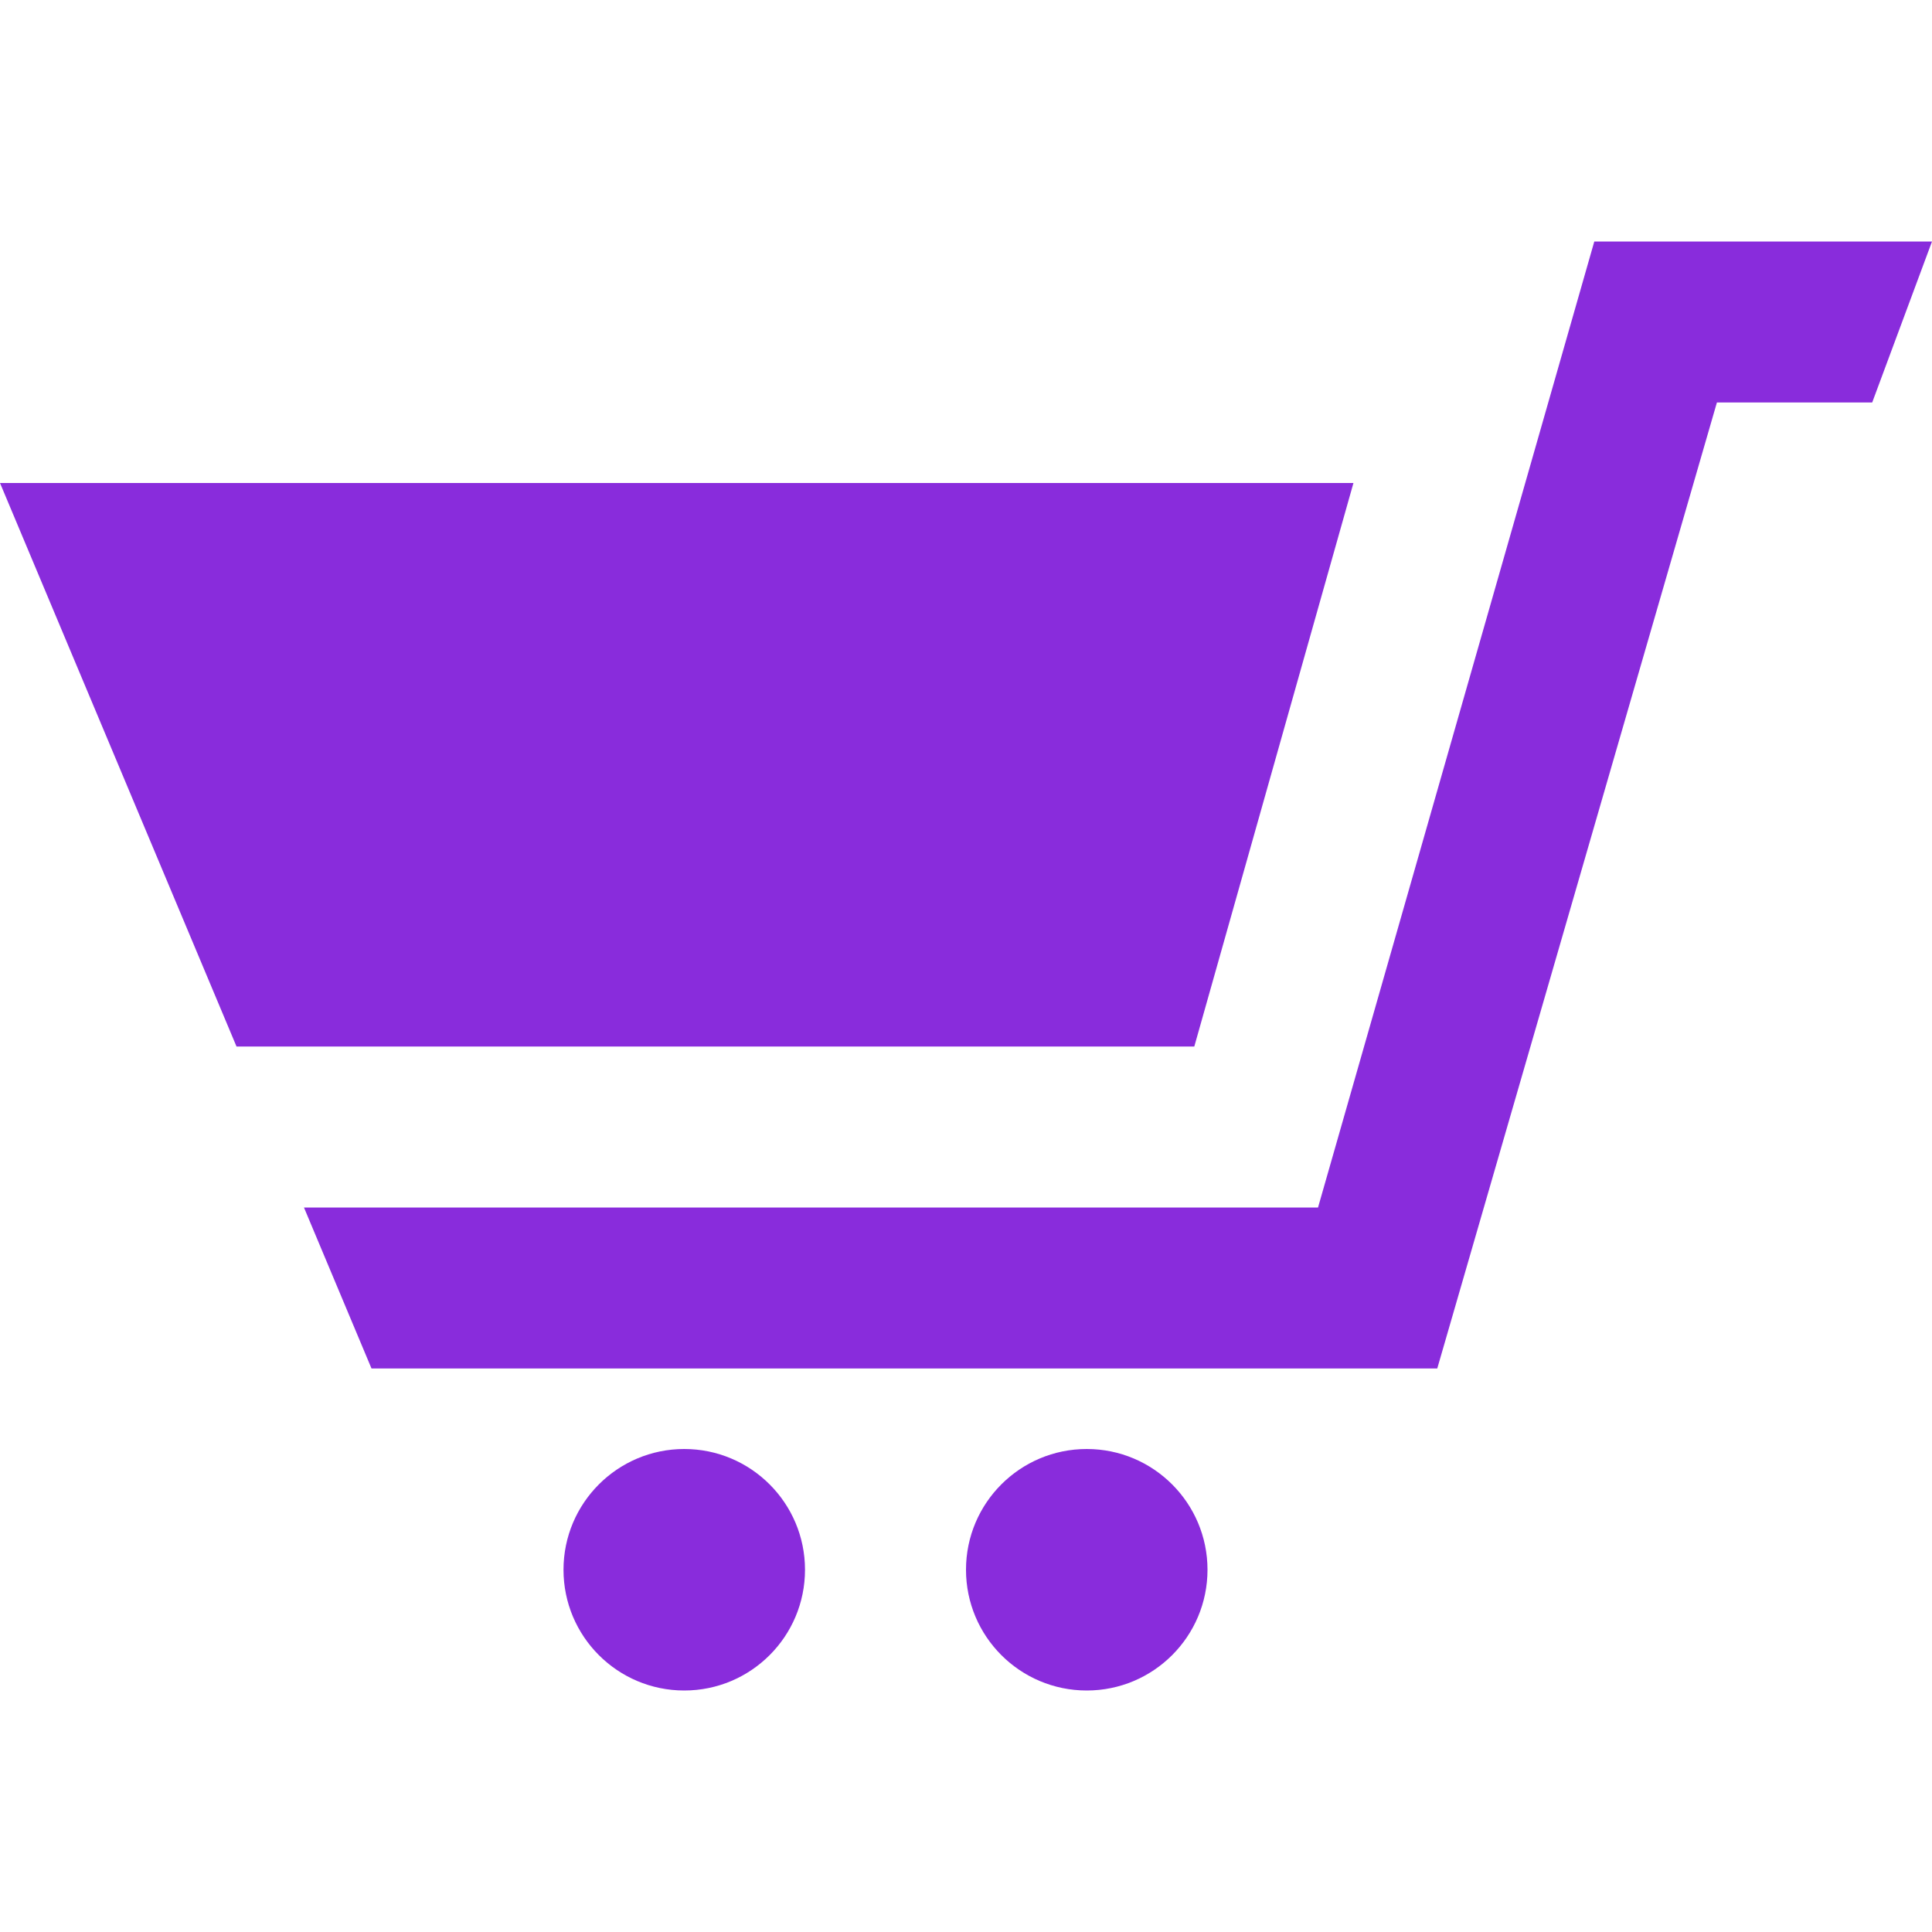
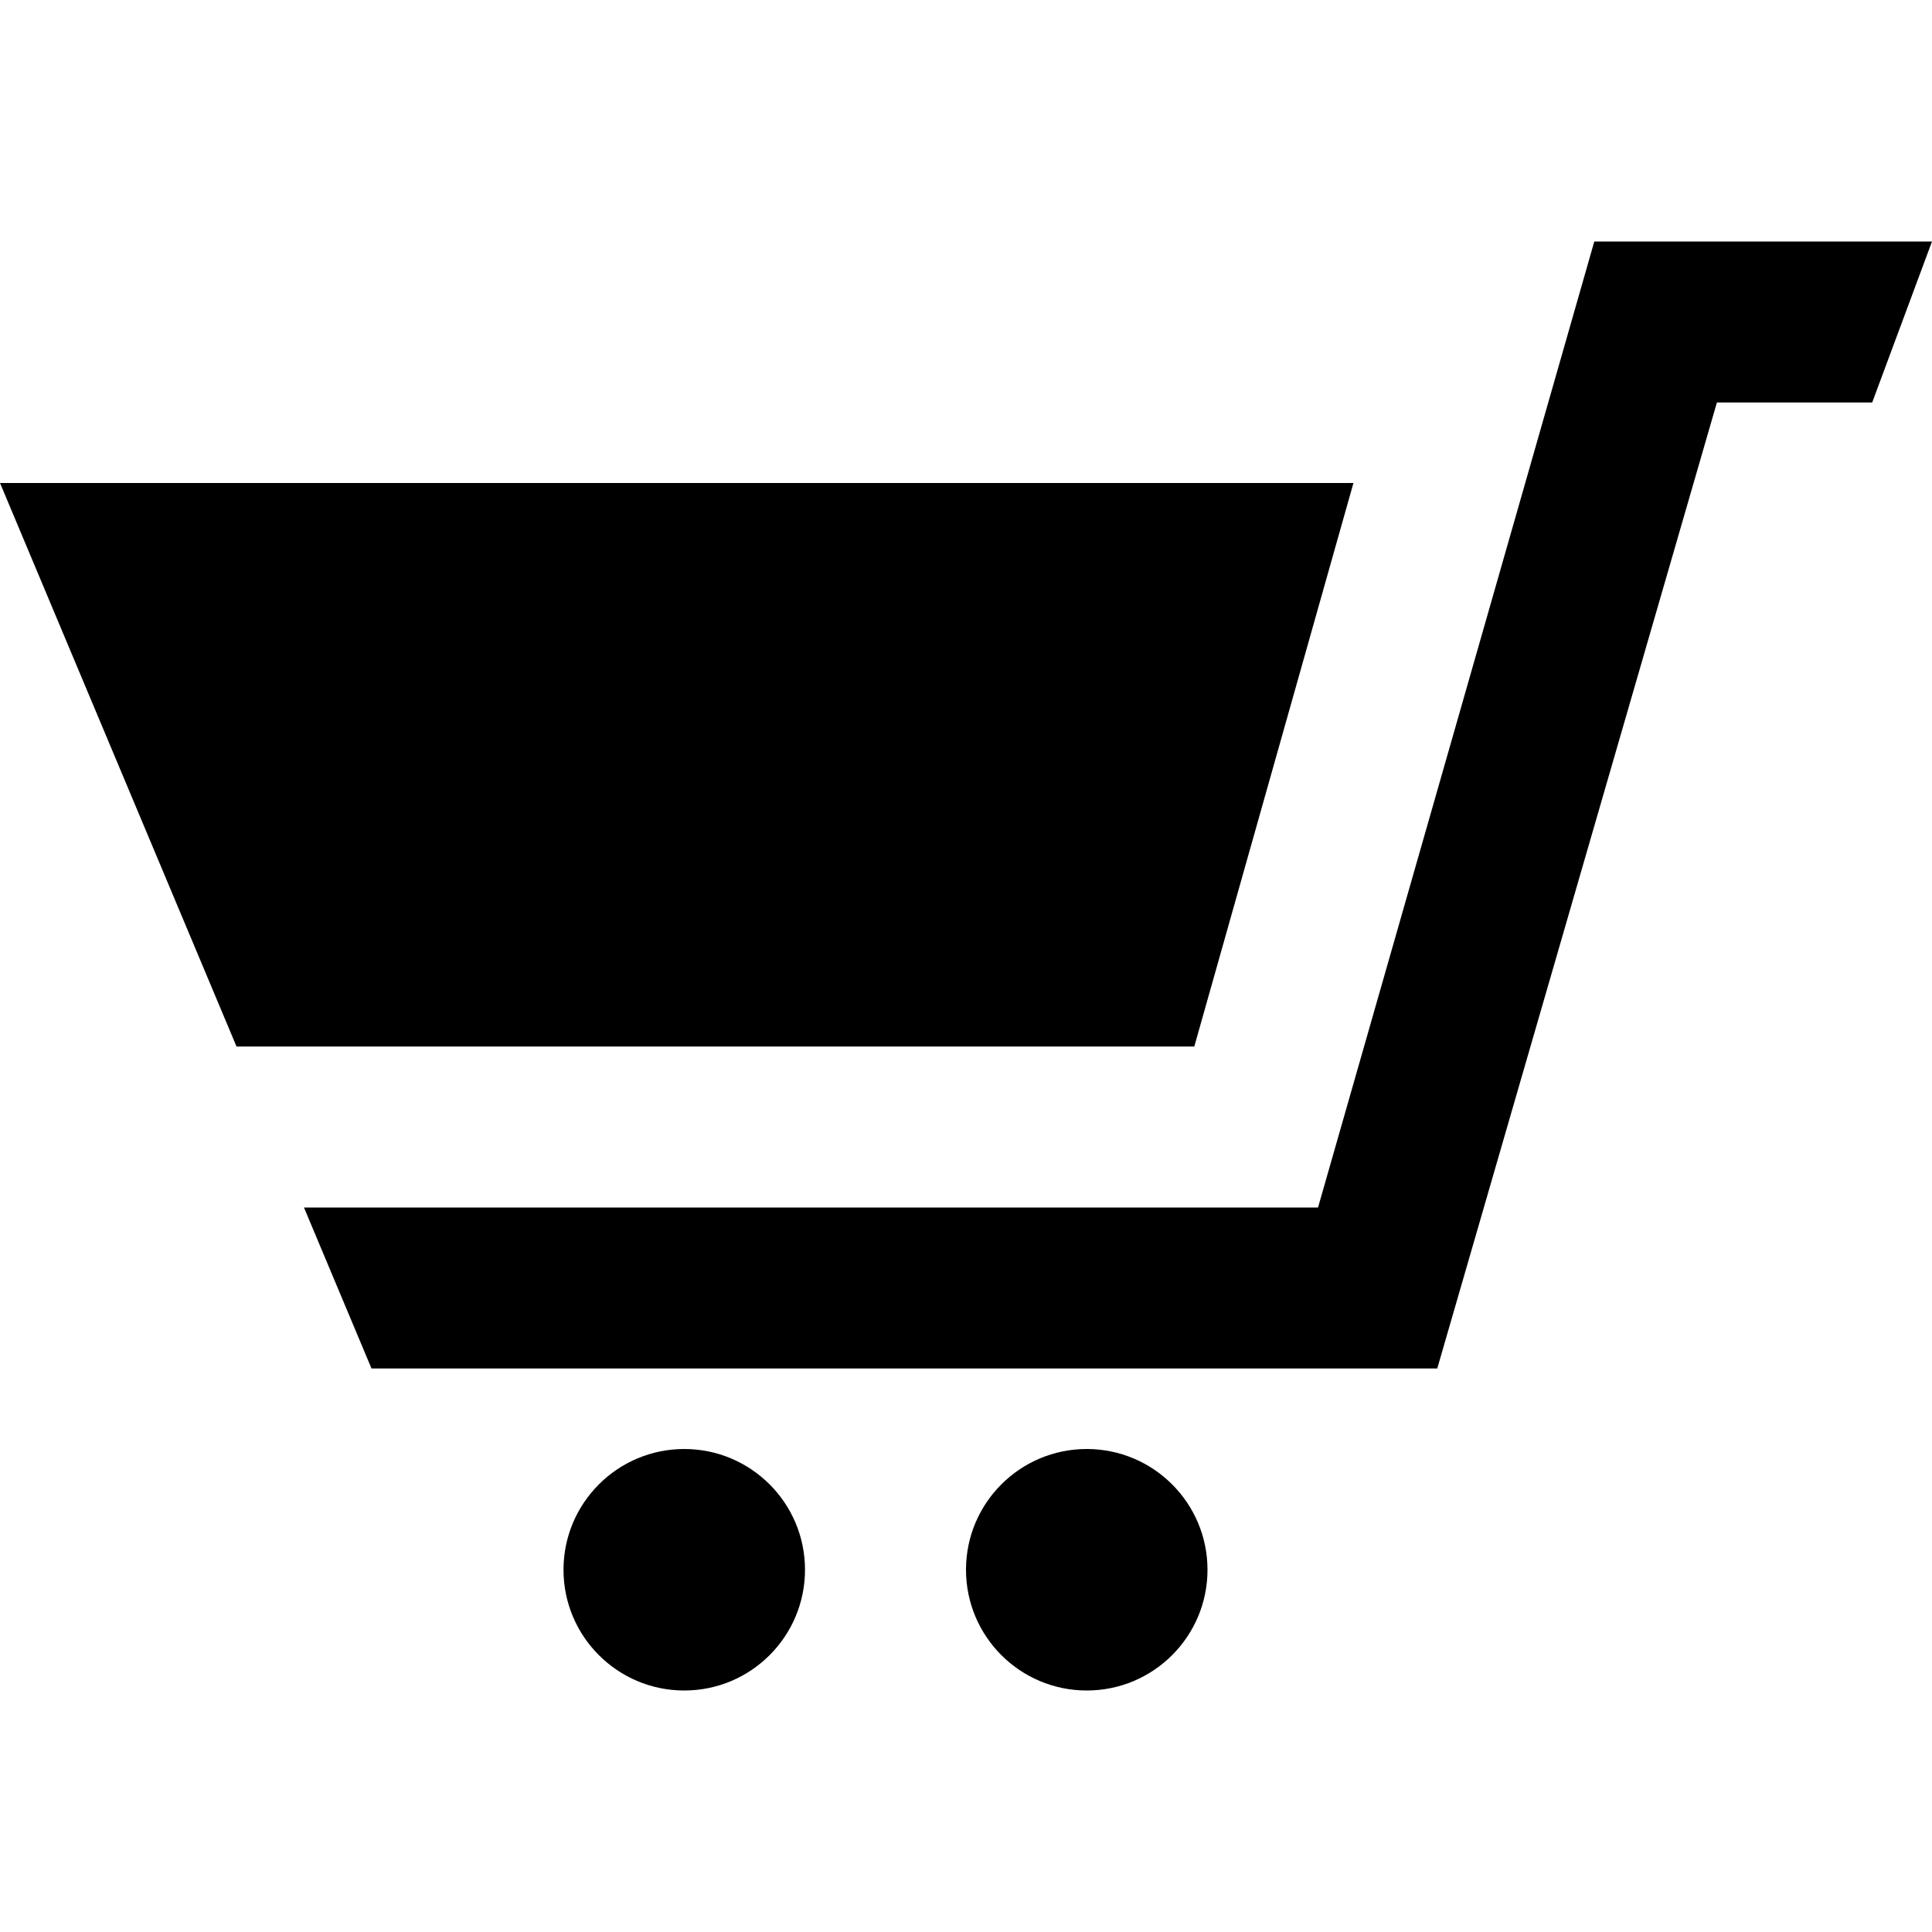
- <svg xmlns="http://www.w3.org/2000/svg" fill="#892cdc" width="24" height="24" viewBox="0 0 24 24">
+ <svg xmlns="http://www.w3.org/2000/svg" fill="#fffff" width="24" height="24" viewBox="0 0 24 24">
  <path d="M10 19.5c0 .829-.672 1.5-1.5 1.5s-1.5-.671-1.5-1.5c0-.828.672-1.5 1.5-1.5s1.5.672 1.5 1.5zm3.5-1.5c-.828 0-1.5.671-1.5 1.5s.672 1.5 1.5 1.5 1.5-.671 1.5-1.5c0-.828-.672-1.5-1.5-1.5zm1.336-5l1.977-7h-16.813l2.938 7h11.898zm4.969-10l-3.432 12h-12.597l.839 2h13.239l3.474-12h1.929l.743-2h-4.195z" />
</svg>
